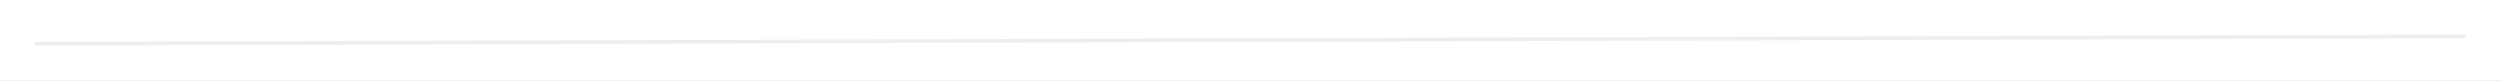
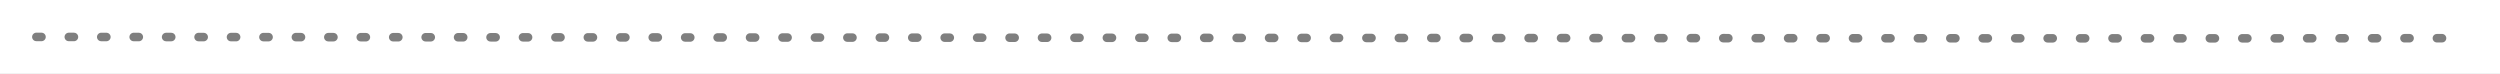
- <svg xmlns="http://www.w3.org/2000/svg" version="1.1" viewBox="0 0 687.23 22.027" width="687.23" height="22.027">
+ <svg xmlns="http://www.w3.org/2000/svg" version="1.1" viewBox="0 0 732.129 21.414" width="1464.258" height="42.828">
  
-   eyJ2ZXJzaW9uIjoiMSIsImVuY29kaW5nIjoiYnN0cmluZyIsImNvbXByZXNzZWQiOnRydWUsImVuY29kZWQiOiJ4nHVTwW7iMFx1MDAxML3zXHUwMDE1UXrt0iRObOhtYatqL6tVkbaHqlx1MDAwNzcxiVx1MDAxN2NHtlx1MDAwM1x1MDAwNcS/79igOEvBXHUwMDA3yMx7M/PGMz6Moii2u5bFj1HMPksqeKXpNr53/lxy04YrXHRQ5m2jOl16ZmNta1x1MDAxZVx1MDAxZlx1MDAxZWjbjmtuP5RajUu1PoUxwdZMWlx1MDAwM8Q3sKPo4H9cdTAwMDeFXHUwMDA0l8xzvTeUyVx1MDAxM3Lp/aWkL5klKUrytJignsHNXHUwMDBmKGVZXHUwMDA18JJcbsNcdTAwMDLiXFxx/kSf/3Sb+cvfvXqRz4u9mb3KUHbJhVjYnTg1RMum01x1MDAwM1HGarVir7yyXHLg6YW/jzNcbi4sRGnV1Y1kxvWe9F7V0pLbnctcdTAwMTOcVNY+RfB8goWLYjzFKSGYIISmk7xHXfhcdTAwMDTAXCKZZoSgXHUwMDFjkeJC1FxcXHSlnai7XHUwMDFjWFx1MDAwNVx0sj5ouapBm6x6jtVUmpZqXHUwMDE4VOBtz+1iTMZcdTAwMTlK3H0naJrgrGc0jNeNdfNcdTAwMTgnXHUwMDE5Jlx1MDAxOE1TnKRcdTAwMDXOXHUwMDA2YpifyFx1MDAwNMJSoIR5OVx1MDAwNe3Pyu/F++WFNlS354uLjTNcdTAwMDbqnfCnwVKF4K6t6GlcdTAwMDFSjHFBXG6EsjRcdTAwMGZyYdFWXHUwMDAwyk6IQUGq7YzLisv6XHUwMDEyY7K6gVxiauxcXK3X3EK934pLezXvd63VtmG0upL5Jta6dOG5uFx1MDAxM76isCHe6L/f76+yb87OnW9fxlx1MDAxNtKNhv/H0blAXGZPfGHhkkHe6Vx1MDAxZMNcdTAwMWN5teB79l9cdTAwMWLxhrPt7Oue3S39iYF09Png2THX6+E4Ov5cdTAwMDNcdTAwMTGVIEcifQ==
+   eyJ2ZXJzaW9uIjoiMSIsImVuY29kaW5nIjoiYnN0cmluZyIsImNvbXByZXNzZWQiOnRydWUsImVuY29kZWQiOiJ4nHVTTY/TMFx1MDAxML33V0TZ65KNnVx1MDAwZid7Y7sg4Fx1MDAwMEhcdTAwMDWBhFbIXHUwMDFiu4lcdTAwMTXXjlx1MDAxY6fdUvW/r+2WOITWhzbz3njmzYdcdTAwMGaLIFxi9b6j4X1cdTAwMTDSl1xuc0ZcdTAwMTTehbdcdTAwMTbfUtUzKVxmXHUwMDA1nd3LQVXOs9G66+/v7nDXRTXTz1K2USU3p2uU01xyXHUwMDE1ujeOv4xcdTAwMWRcdTAwMDRcdTAwMDf3O0nEmaDO16GTNEkxRz9L4VLCXGZcIlDEhXdg/aPJpCkx7Fx1MDAxYfOeesZC4XfwiaxcdTAwMWZ//n7/pYhB3S63XHUwMDFmMPrms65cdTAwMTnnK73np3pw1VxmaqKp10q29Fx1MDAwNyO6+Vv+XHUwMDA0XHUwMDFm71x1MDAxMamtgJFWcqhcdTAwMWJBe1s7XHUwMDE4Udnhium9wbJ4XHUwMDA0sahdXGaPvFx1MDAxOCtcdTAwMDVphFxuUJRxkZcgjfORtdchiqM4RyCGaVx1MDAwMmFcdTAwMDZmspaSS2Vl3cTueF3PuGprI06Q0UcrLPpcdTAwMGUrMynvtztcdTAwMTeMXHUwMDAwjFx1MDAwMCxNw41cdTAwMTBcdTAwMTgnPlNDWd1oW16Uglx1MDAwNGUogSlcdTAwMDRcdTAwMDXKvFx1MDAxNupGXHUwMDAyYJJDUGbAN88q6D5cdTAwMTK3XHUwMDE4T/OWNlh1586FTulEvTXfTbbKX1x1MDAxZTqCTytcdTAwMDDyPIdcdTAwMTnKMpCVXozZtNaQYuB8klx1MDAxMCv9wFx1MDAwNGGinnNUkCtcZse9XsrNhtmJf5VM6Itx3yold1xyxeRC5KtcXGfD+fdij/9cbvyKOGP8frq96H11dva8mY/NR1tM/4+Lc/zQPPGVNj026k7v2IyRkVx1MDAxNftD/6lcItwyunv4f81u1u6Exuno4pl3R22ph+Pi+FxucLJcdTAwMWZGIn0=
  <defs>
    <style>
      @font-face {
        font-family: "Virgil";
        src: url("https://excalidraw.com/Virgil.woff2");
      }
      @font-face {
        font-family: "Cascadia";
        src: url("https://excalidraw.com/Cascadia.woff2");
      }
    </style>
  </defs>
-   <rect x="0" y="0" width="687.23" height="22.027" fill="#ffffff" />
+   <rect x="0" y="0" width="732.129" height="21.414" fill="#ffffff" />
  <g stroke-linecap="round">
-     <g stroke-opacity="0.1" fill-opacity="0.1" transform="translate(10 12.02676) rotate(0 333.615 -1.013382)">
-       <path d="M0 0 C266.47 -0.81, 532.95 -1.62, 667.23 -2.03 M0 0 C134.34 -0.41, 268.68 -0.82, 667.23 -2.03" stroke="#495057" stroke-width="1" fill="none" />
+     <g stroke-opacity="0.5" fill-opacity="0.5" transform="translate(10 11.41376) rotate(0 356.0646 -0.7068787)">
+       <path d="M0.65 -0.6 C119.26 -0.51, 593.4 -0.04, 712.08 -0.23" stroke="#000000" stroke-width="2.5" fill="none" stroke-dasharray="1.5 8" />
    </g>
  </g>
</svg>
